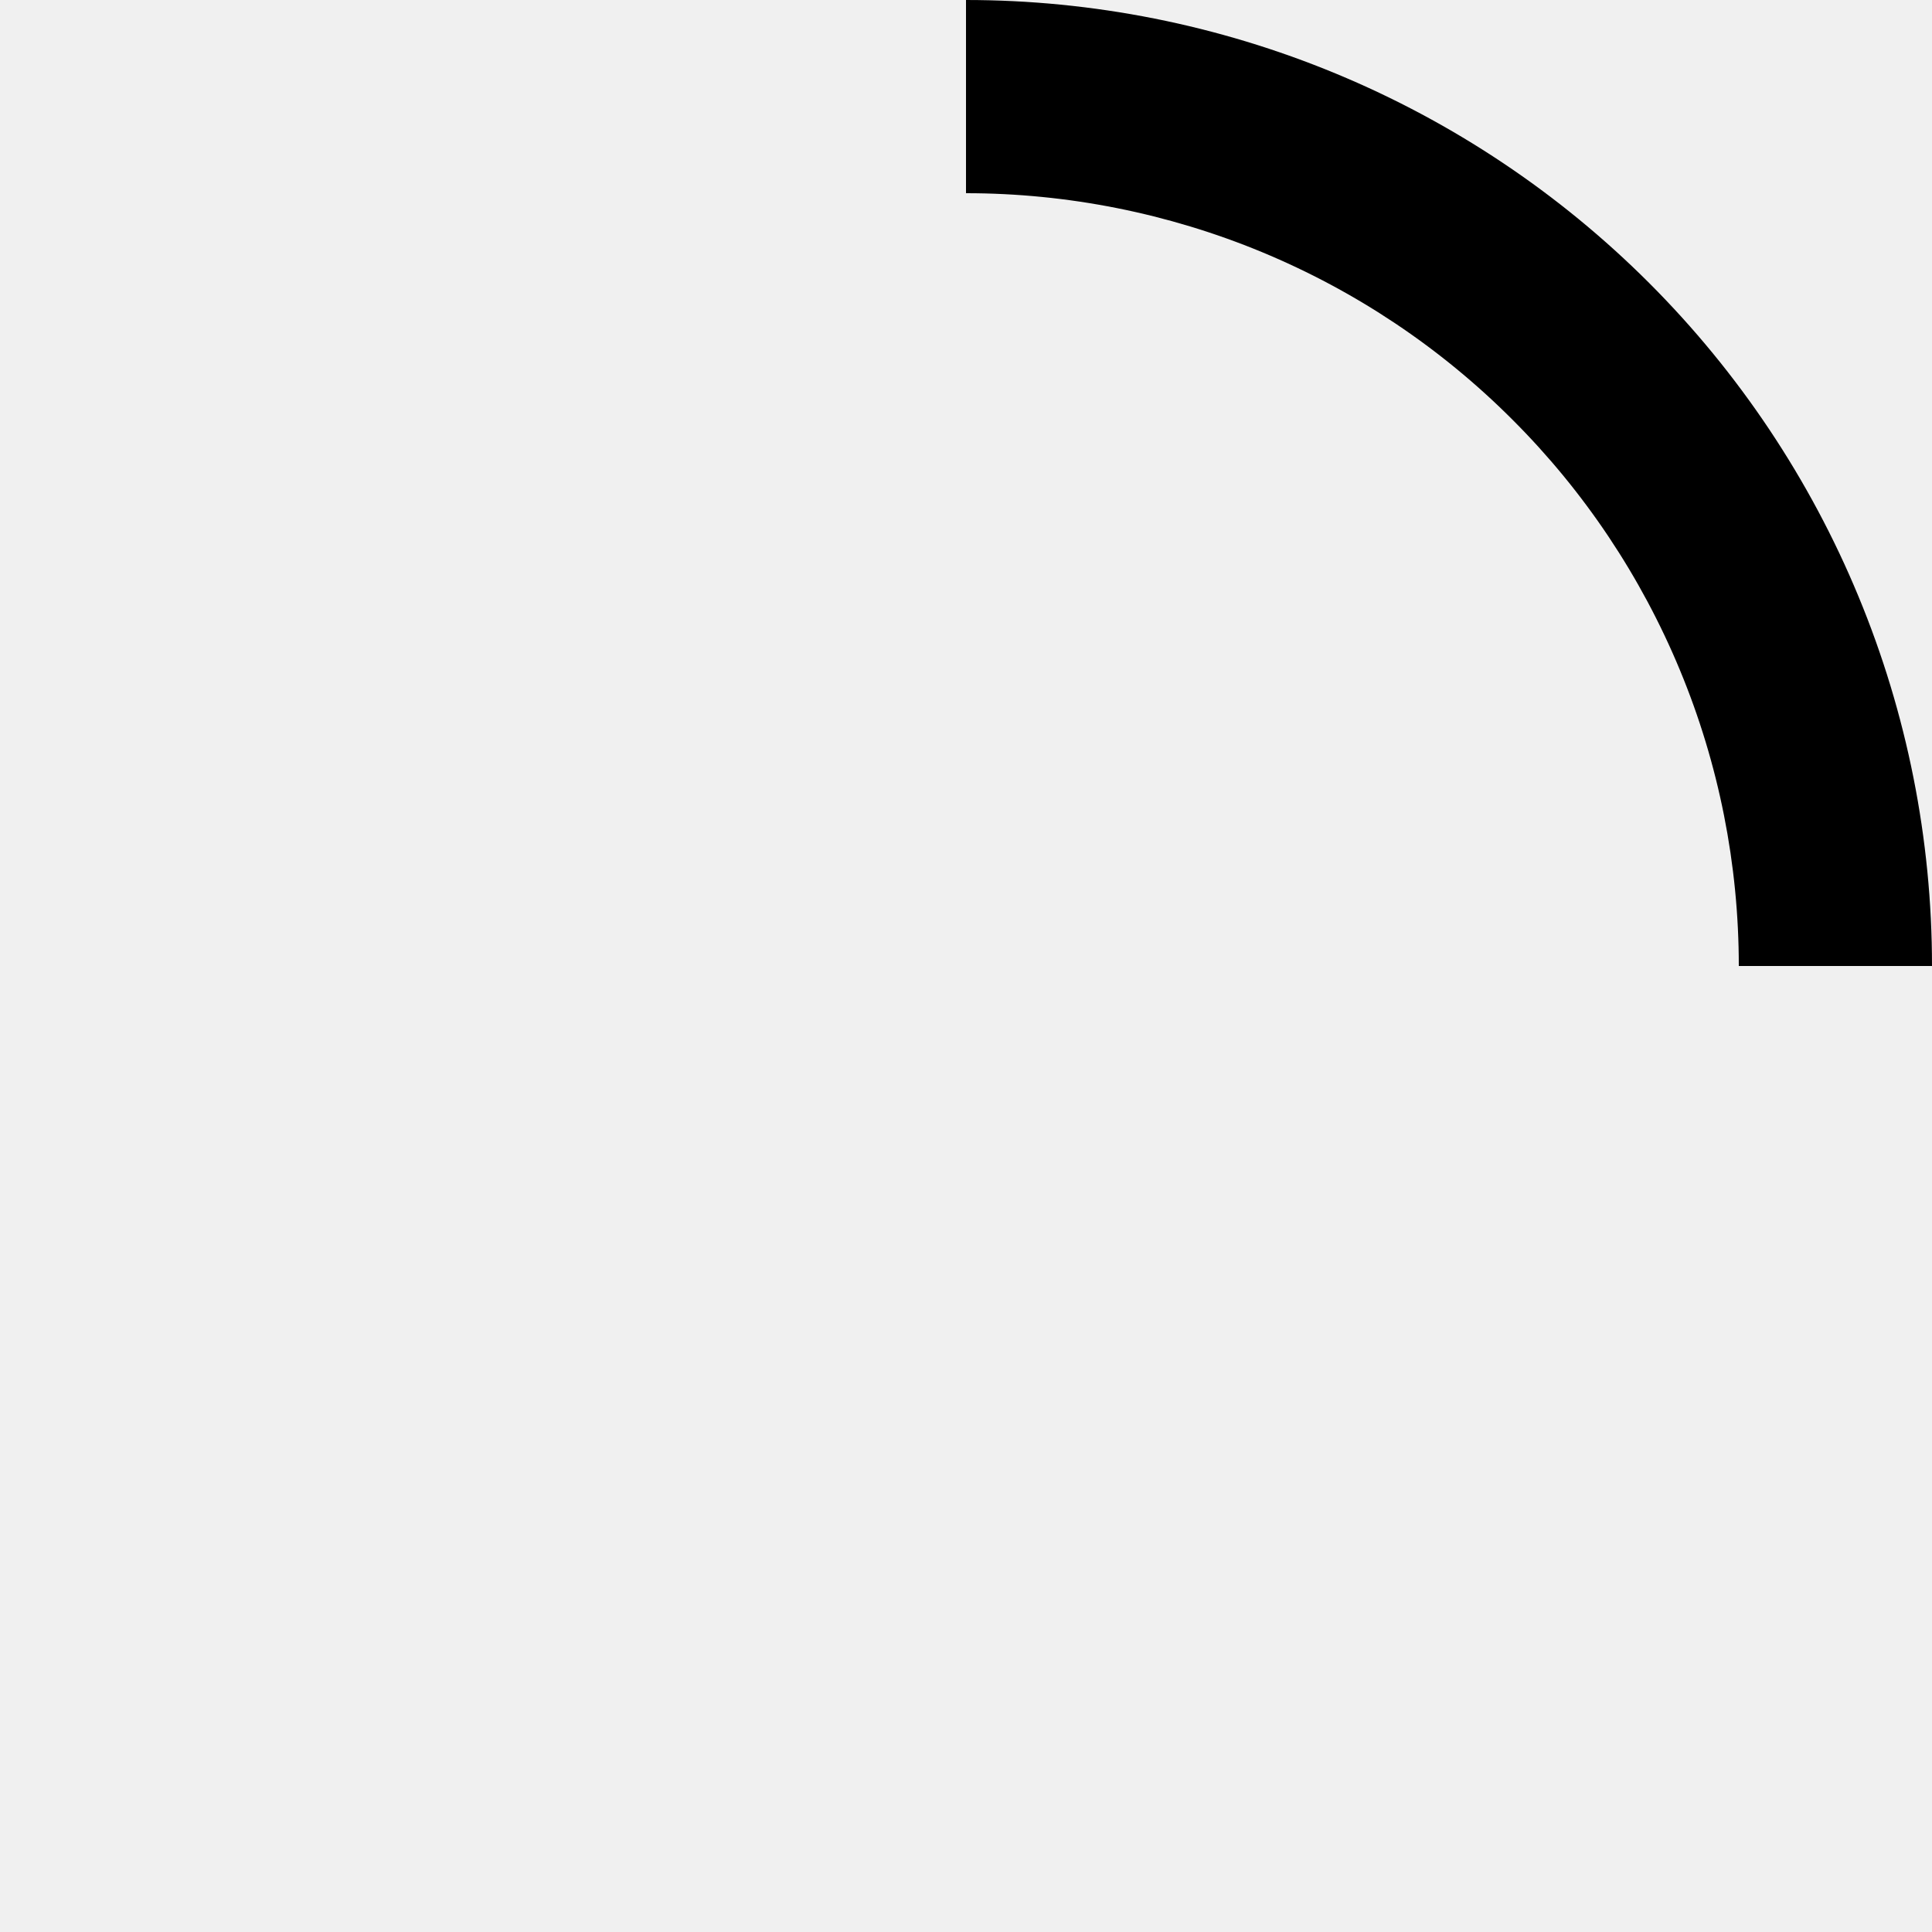
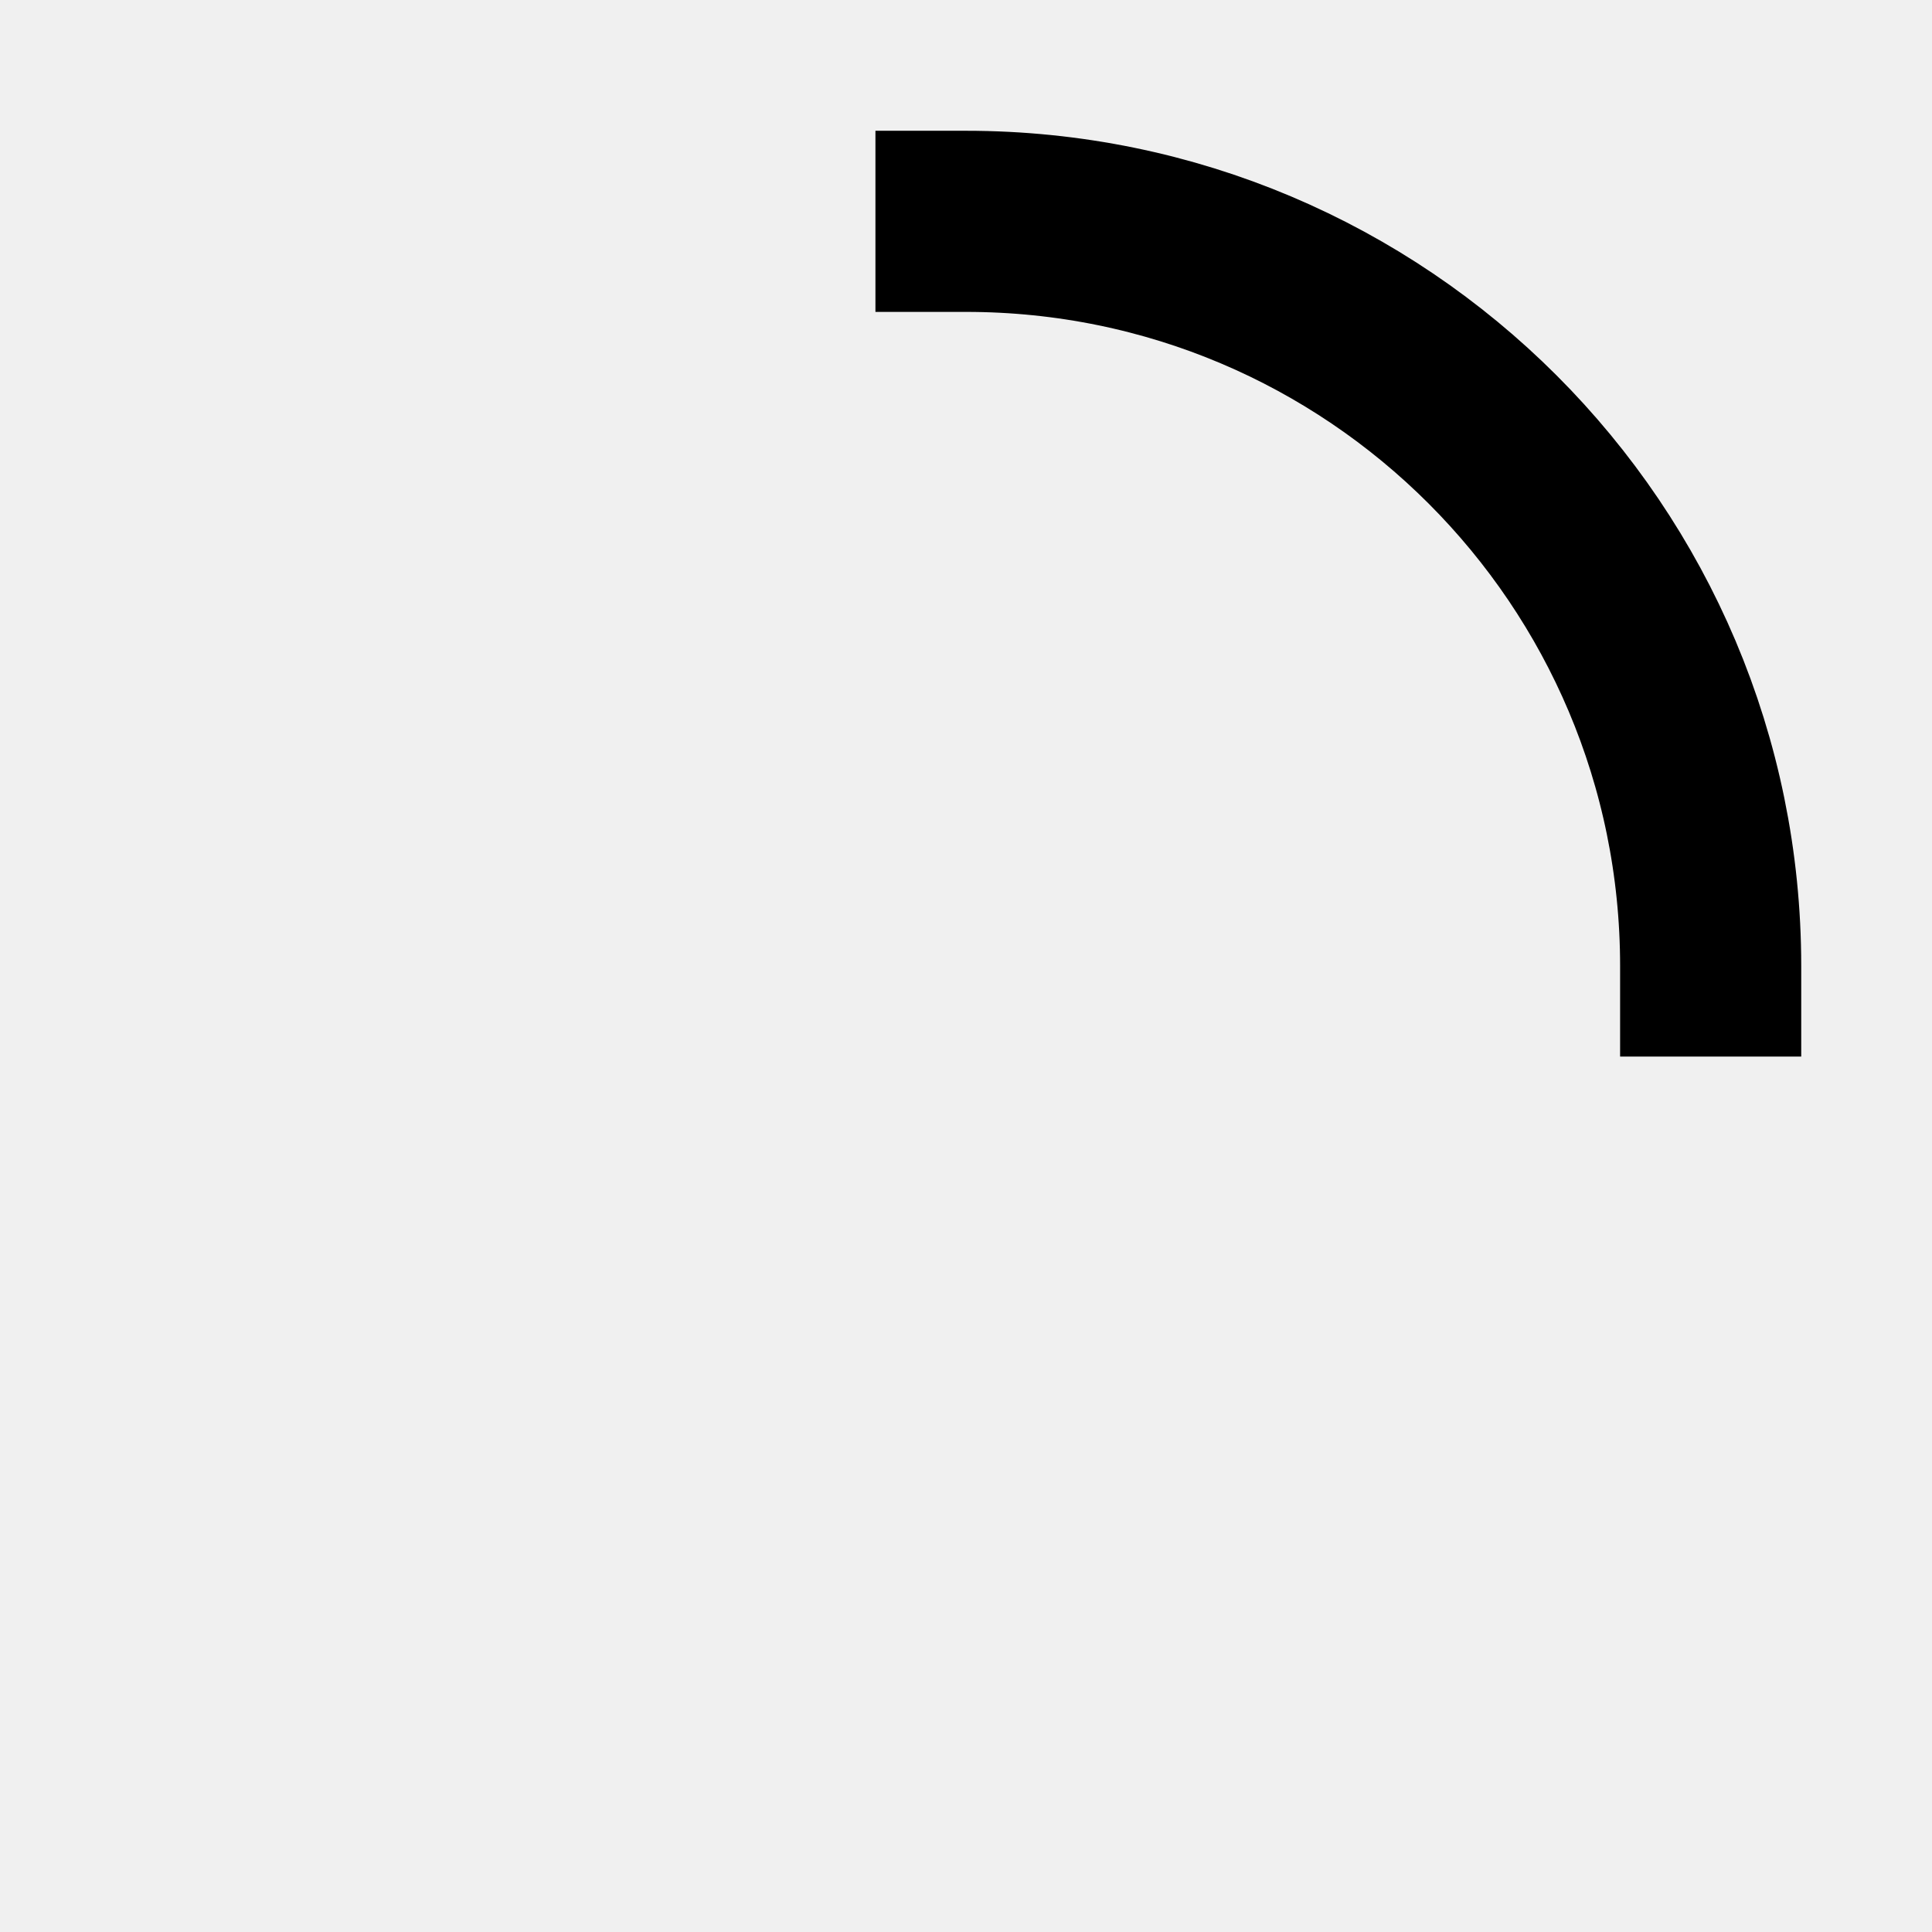
<svg xmlns="http://www.w3.org/2000/svg" width="16" height="16" viewBox="0 0 16 16" fill="none">
  <g clip-path="url(#clip0_12_50)">
-     <path d="M8 -3.49691e-07C9.051 -3.95613e-07 10.091 0.207 11.062 0.609C12.032 1.011 12.914 1.6 13.657 2.343C14.4 3.086 14.989 3.968 15.391 4.939C15.793 5.909 16 6.949 16 8L14.4 8C14.4 7.16 14.235 6.327 13.913 5.551C13.591 4.774 13.12 4.069 12.525 3.475C11.931 2.88 11.226 2.409 10.449 2.087C9.673 1.766 8.84 1.6 8 1.6L8 -3.49691e-07Z" fill="black" />
+     <path d="M14.167 8C14.167 4.594 11.406 1.833 8 1.833" stroke="black" stroke-width="1.5" stroke-linecap="square" />
  </g>
  <defs>
    <clipPath id="clip0_12_50">
      <rect width="16" height="16" fill="white" />
    </clipPath>
  </defs>
</svg>
